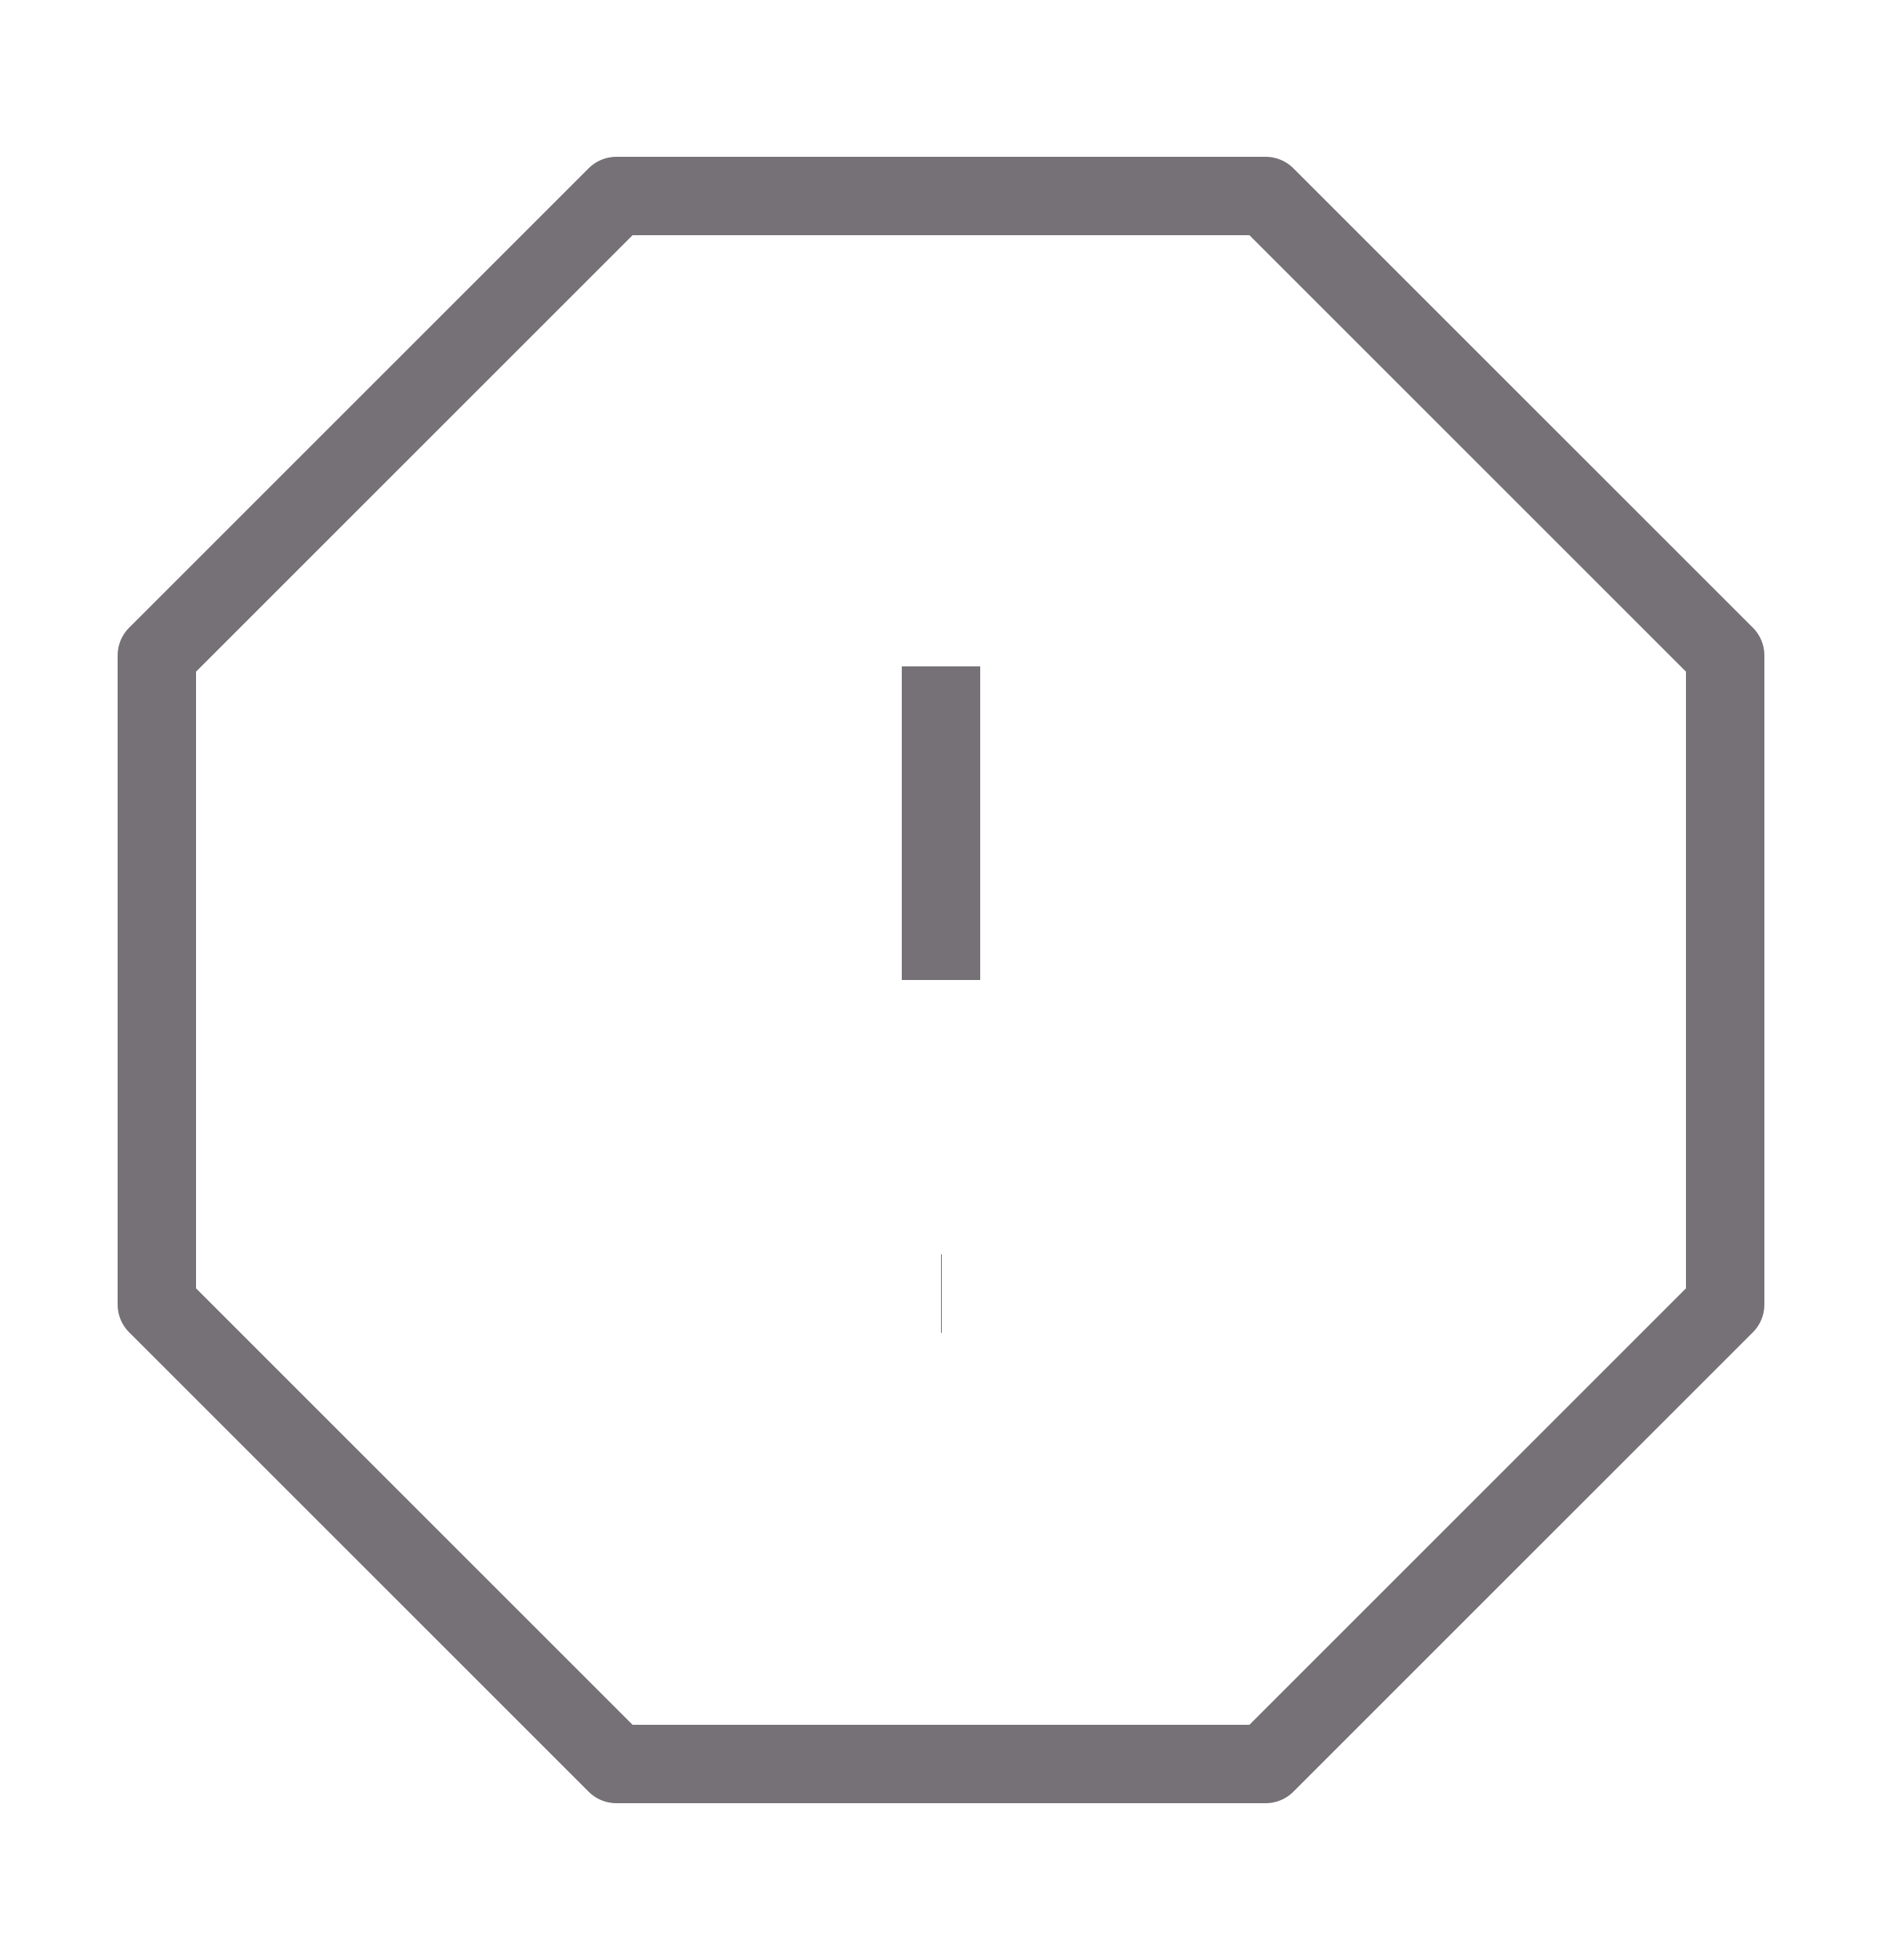
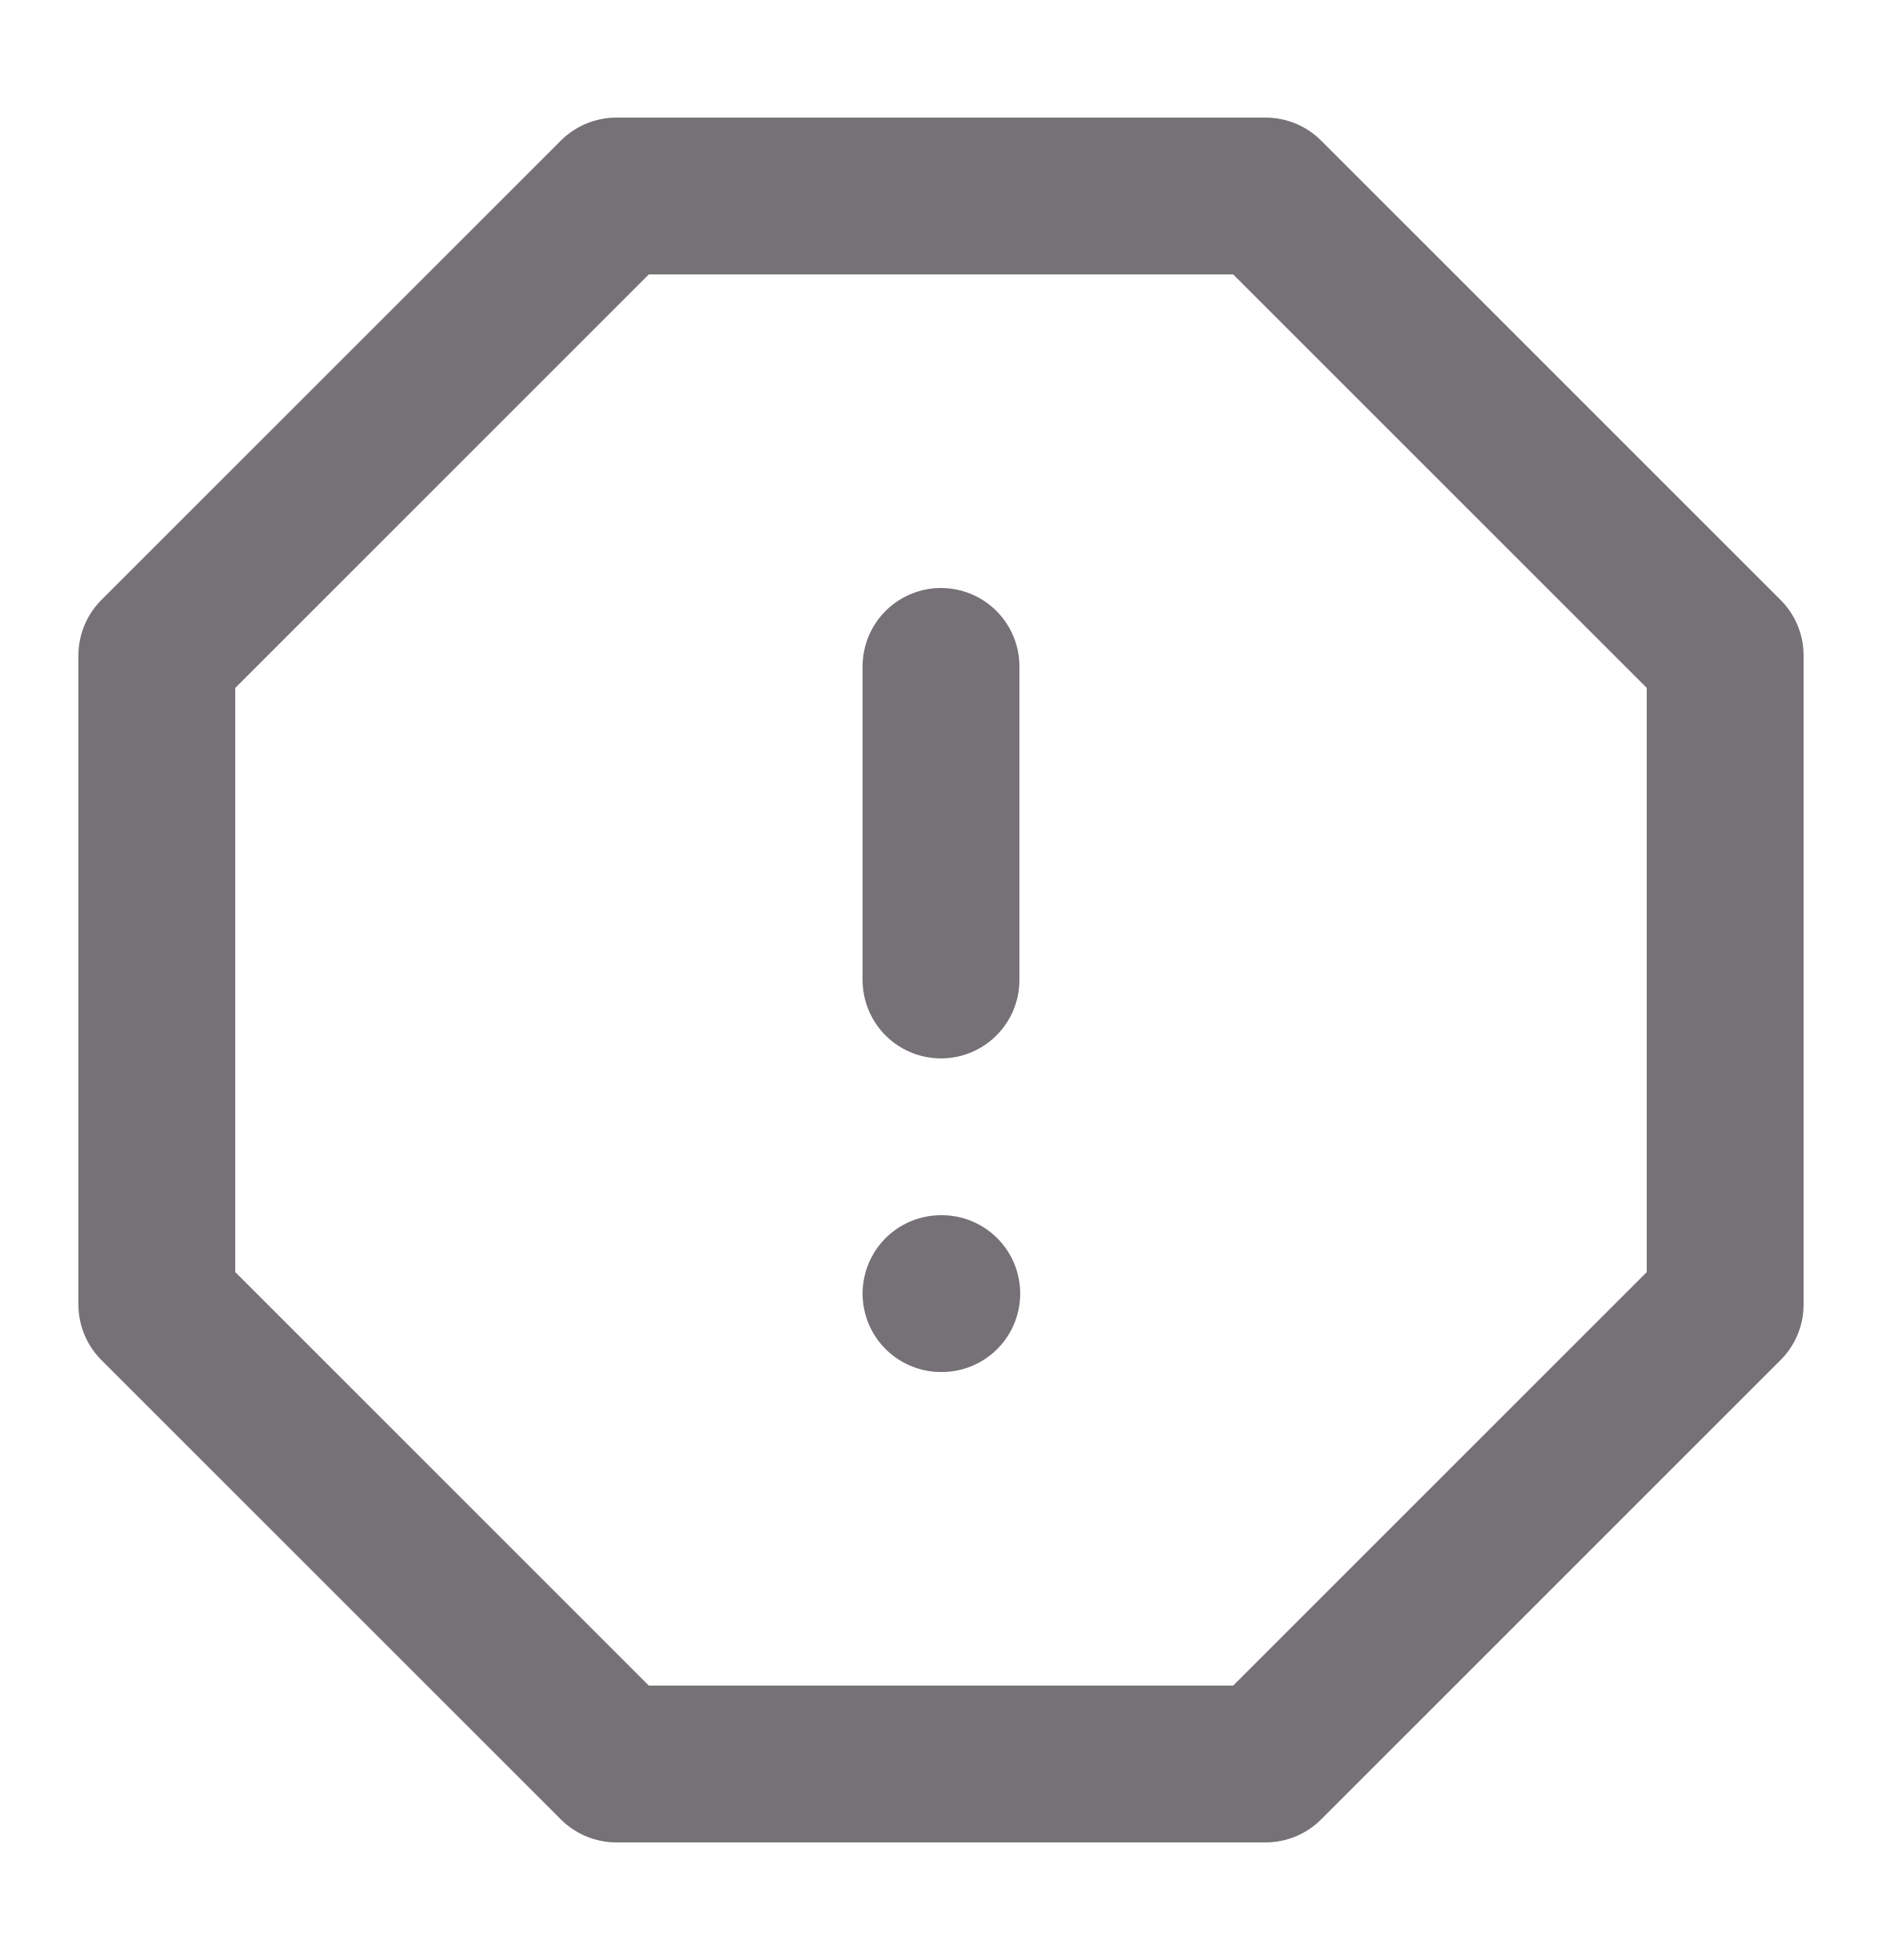
<svg xmlns="http://www.w3.org/2000/svg" width="24" height="25" viewBox="0 0 24 25" fill="none">
-   <path d="M12 8.5V12.5M12 16.5H12.01M7.86 2.5H16.14L22 8.36V16.64L16.14 22.5H7.86L2 16.64V8.36L7.86 2.5Z" stroke="#767177" strokeWidth="2" strokeLinecap="round" stroke-linejoin="round" />
+   <path d="M12 8.5V12.5M12 16.5H12.01M7.86 2.5H16.14L22 8.36V16.64L16.14 22.5H7.86L2 16.64V8.36L7.86 2.5Z" stroke="#767177" stroke-width="2" stroke-linecap="round" stroke-linejoin="round" />
</svg>
